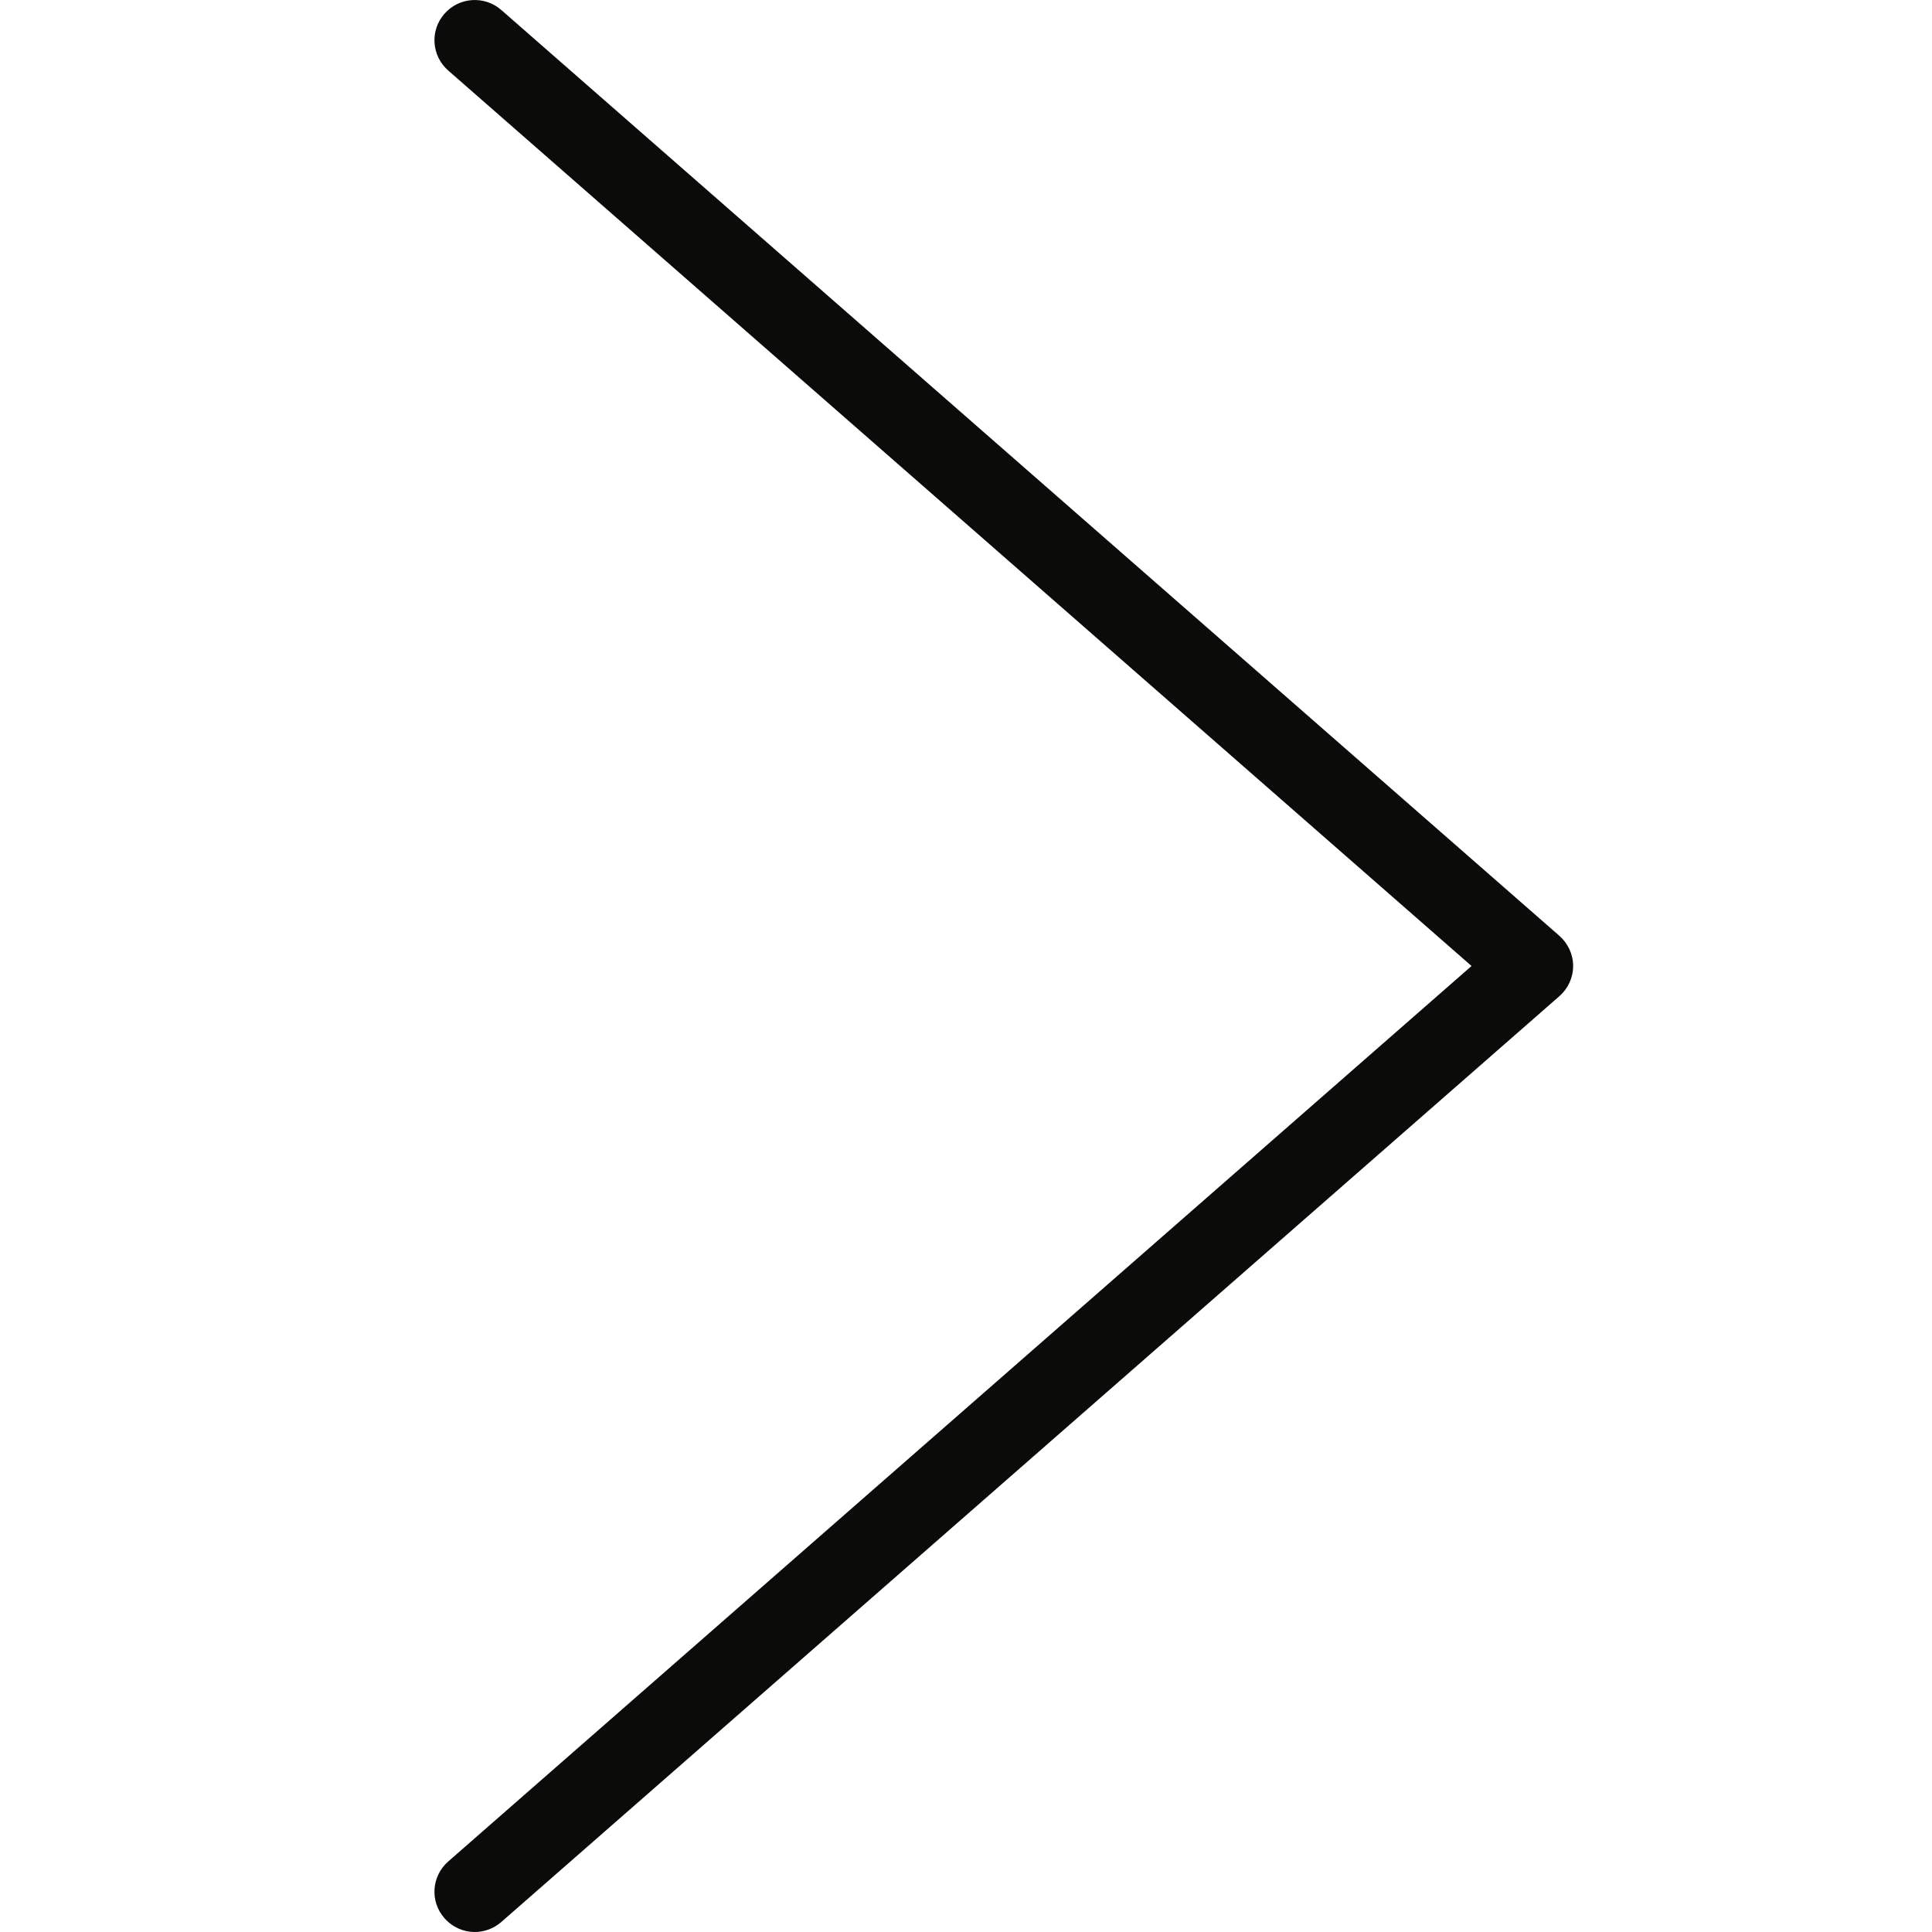
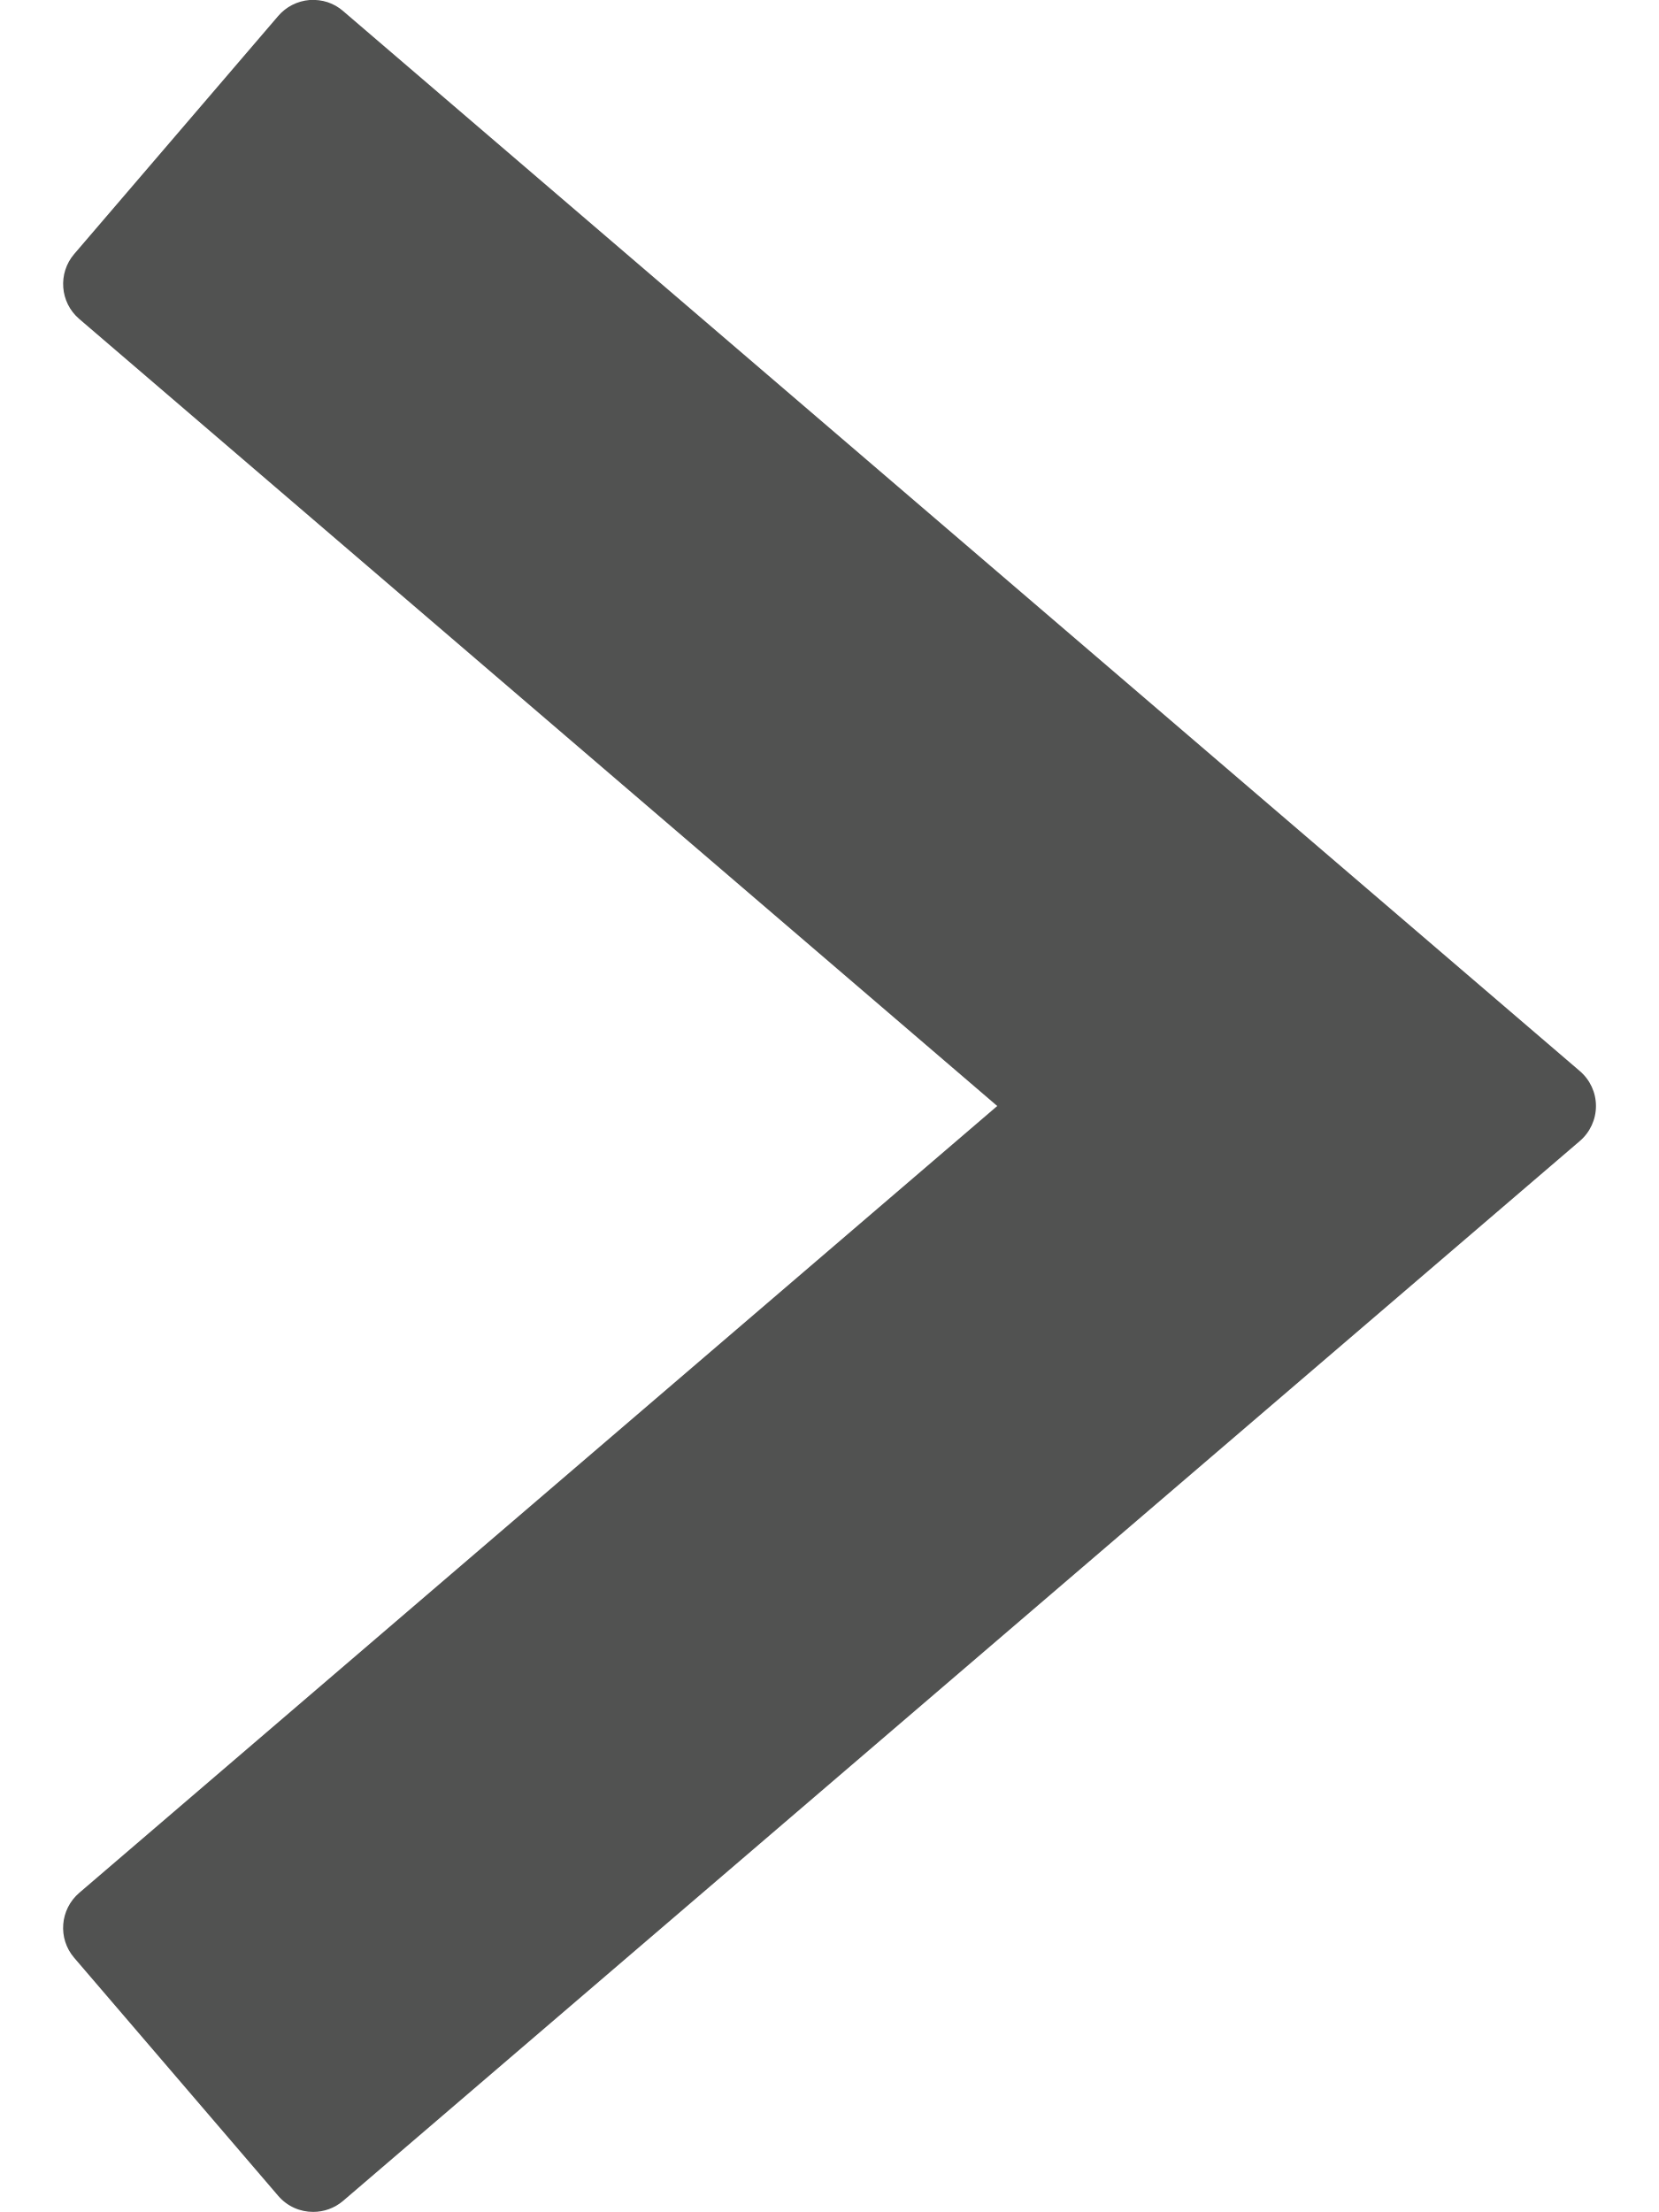
- <svg xmlns="http://www.w3.org/2000/svg" version="1.1" id="Layer_1" x="0px" y="0px" width="24px" height="24px" viewBox="-4.5 0.5 24 24" enable-background="new -4.5 0.5 24 24" xml:space="preserve">
-   <g id="Page-1">
-     <g id="Fill-85" transform="translate(1, 1)">
-       <path fill="#0B0B0A" d="M0.397,23.5c-0.139,0-0.277-0.059-0.376-0.172    c-0.183-0.207-0.161-0.522,0.047-0.704L12.78,11.5L0.068,0.376c-0.208-0.182-0.23-0.497-0.047-0.705    C0.204-0.538,0.52-0.557,0.727-0.376l13.143,11.5c0.108,0.095,0.172,0.231,0.172,0.376s-0.063,0.281-0.172,0.376l-13.143,11.5    C0.631,23.459,0.515,23.5,0.397,23.5" />
-     </g>
-   </g>
+ <svg xmlns="http://www.w3.org/2000/svg" width="18" height="24" viewBox="0 0 18 24">
+   <path fill="#515251" fill-rule="evenodd" d="M16.141,11.621 L2.723,0.12 C2.623,0.033 2.496,-0.009 2.359,0 C2.227,0.011 2.104,0.073 2.018,0.174 L-0.195,2.756 C-0.374,2.965 -0.35,3.281 -0.141,3.46 L9.82,12 L-0.14,20.537 C-0.35,20.717 -0.375,21.033 -0.195,21.242 L2.018,23.824 C2.117,23.94 2.257,23.999 2.398,23.999 C2.513,23.999 2.629,23.959 2.723,23.879 L16.141,12.38 C16.252,12.285 16.316,12.146 16.316,12 C16.316,11.854 16.252,11.716 16.141,11.621" transform="translate(1)" />
</svg>
